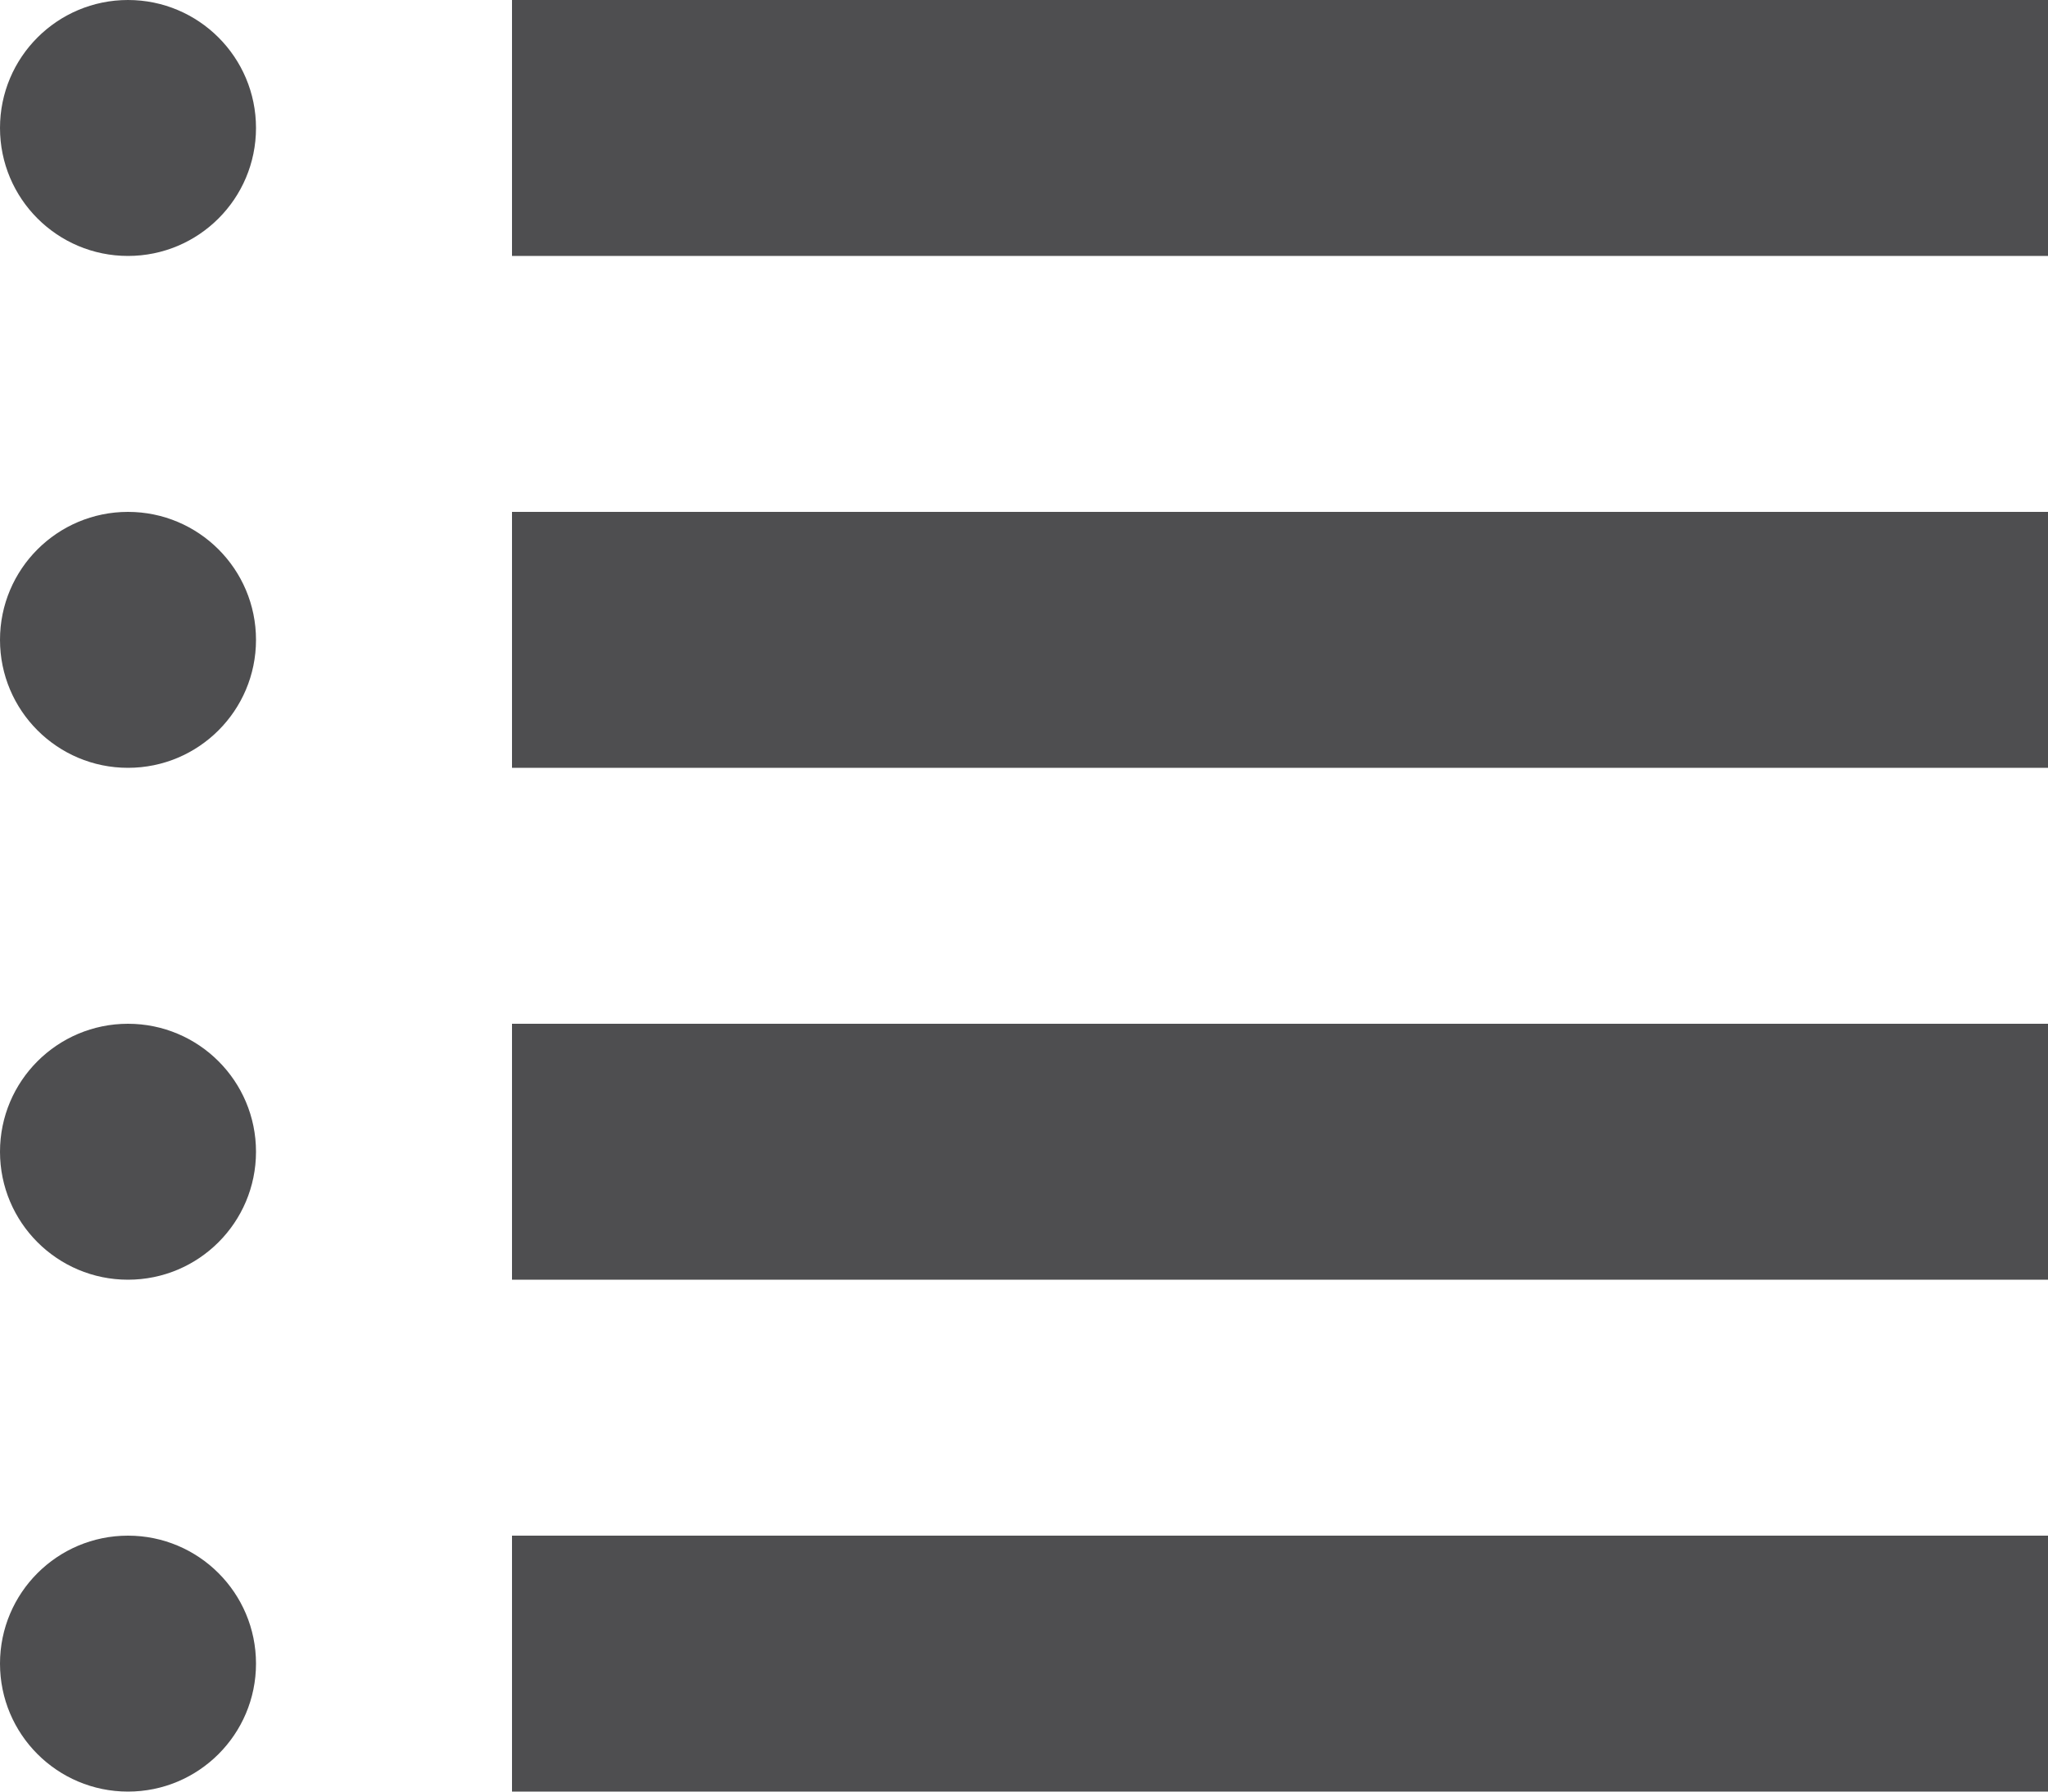
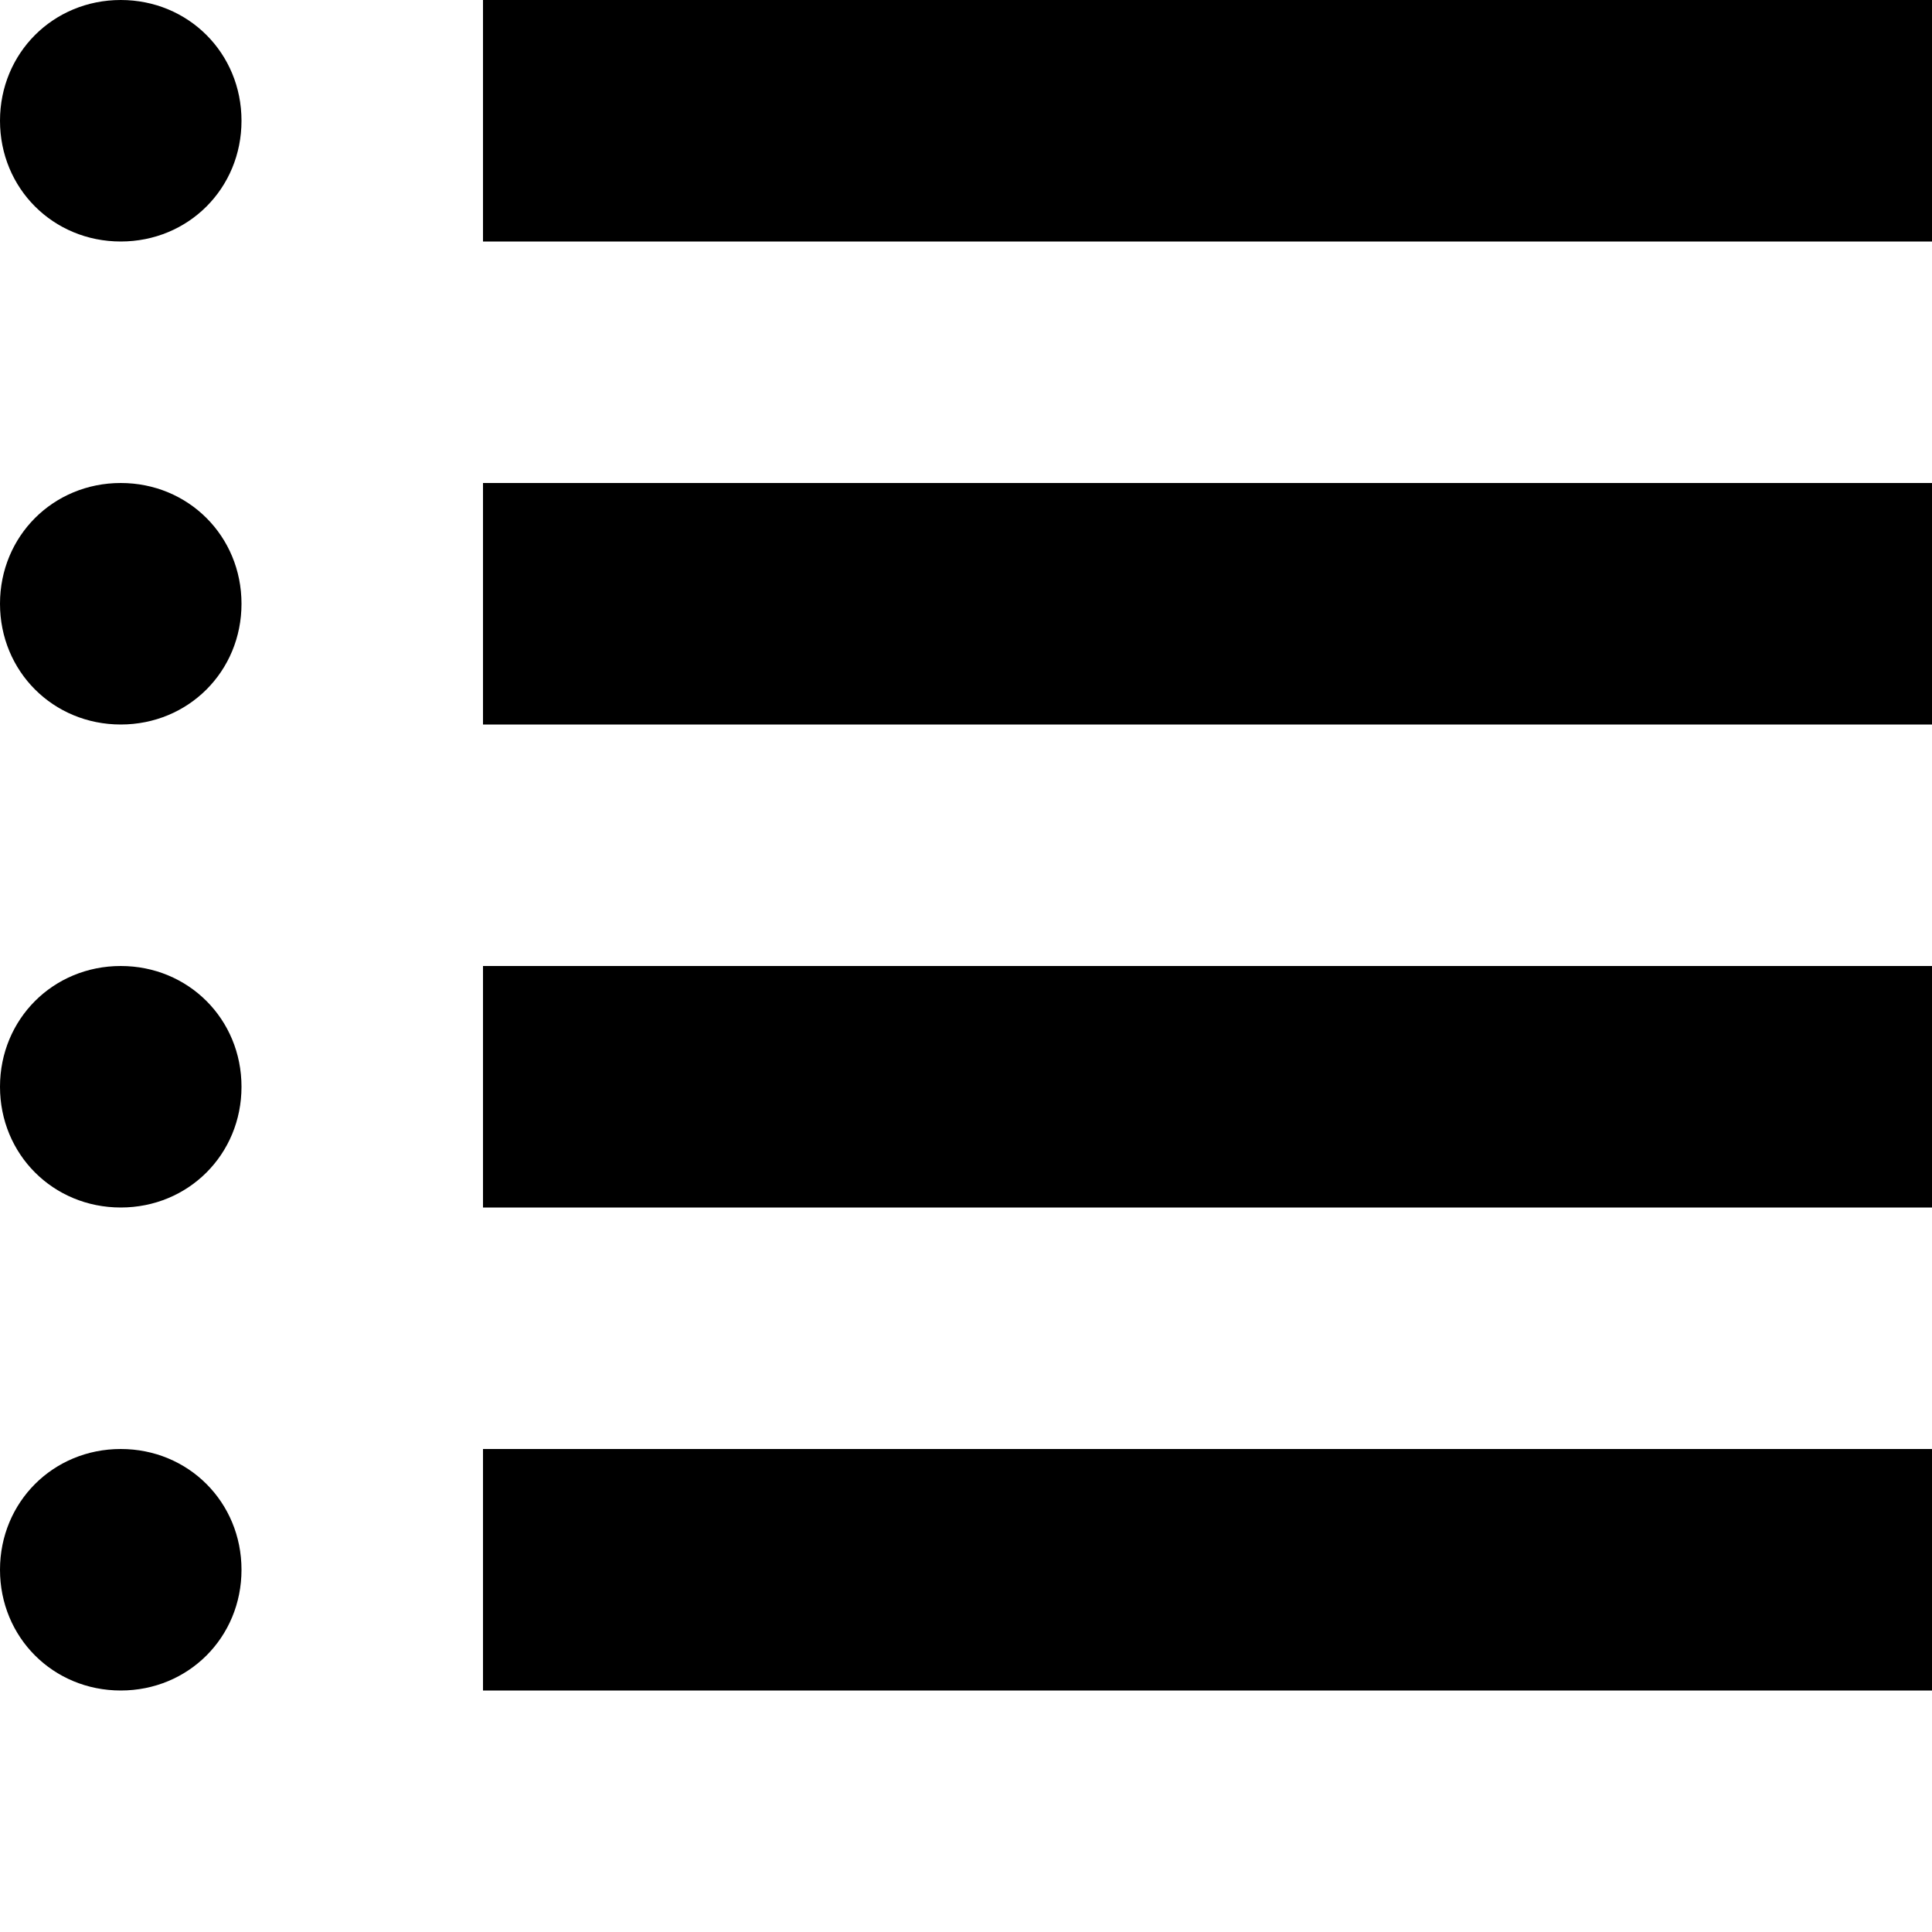
- <svg xmlns="http://www.w3.org/2000/svg" version="1.1" x="0px" y="0px" width="32px" height="28px" viewBox="0 0 32 28" style="enable-background:new 0 0 32 28;" xml:space="preserve">
-   <g id="Layer_1">
- </g>
-   <g id="list">
-     <g>
-       <circle style="fill:#4E4E50;" cx="2" cy="2" r="2" />
-       <circle style="fill:#4E4E50;" cx="2" cy="10" r="2" />
-       <circle style="fill:#4E4E50;" cx="2" cy="18" r="2" />
-       <circle style="fill:#4E4E50;" cx="2" cy="26" r="2" />
-       <rect x="8" style="fill:#4E4E50;" width="24" height="4" />
-       <rect x="8" y="8" style="fill:#4E4E50;" width="24" height="4" />
-       <rect x="8" y="16" style="fill:#4E4E50;" width="24" height="4" />
-       <rect x="8" y="24" style="fill:#4E4E50;" width="24" height="4" />
-     </g>
-   </g>
+ <svg xmlns="http://www.w3.org/2000/svg" width="8" height="8" viewBox="0 0 8 8">
+   <path d="M.5 0c-.28 0-.5.22-.5.5s.22.5.5.5.5-.22.5-.5-.22-.5-.5-.5zm1.5 0v1h6v-1h-6zm-1.5 2c-.28 0-.5.22-.5.5s.22.5.5.5.5-.22.5-.5-.22-.5-.5-.5zm1.5 0v1h6v-1h-6zm-1.5 2c-.28 0-.5.22-.5.5s.22.5.5.5.5-.22.5-.5-.22-.5-.5-.5zm1.5 0v1h6v-1h-6zm-1.5 2c-.28 0-.5.22-.5.5s.22.5.5.5.5-.22.5-.5-.22-.5-.5-.5zm1.5 0v1h6v-1h-6z" />
</svg>
